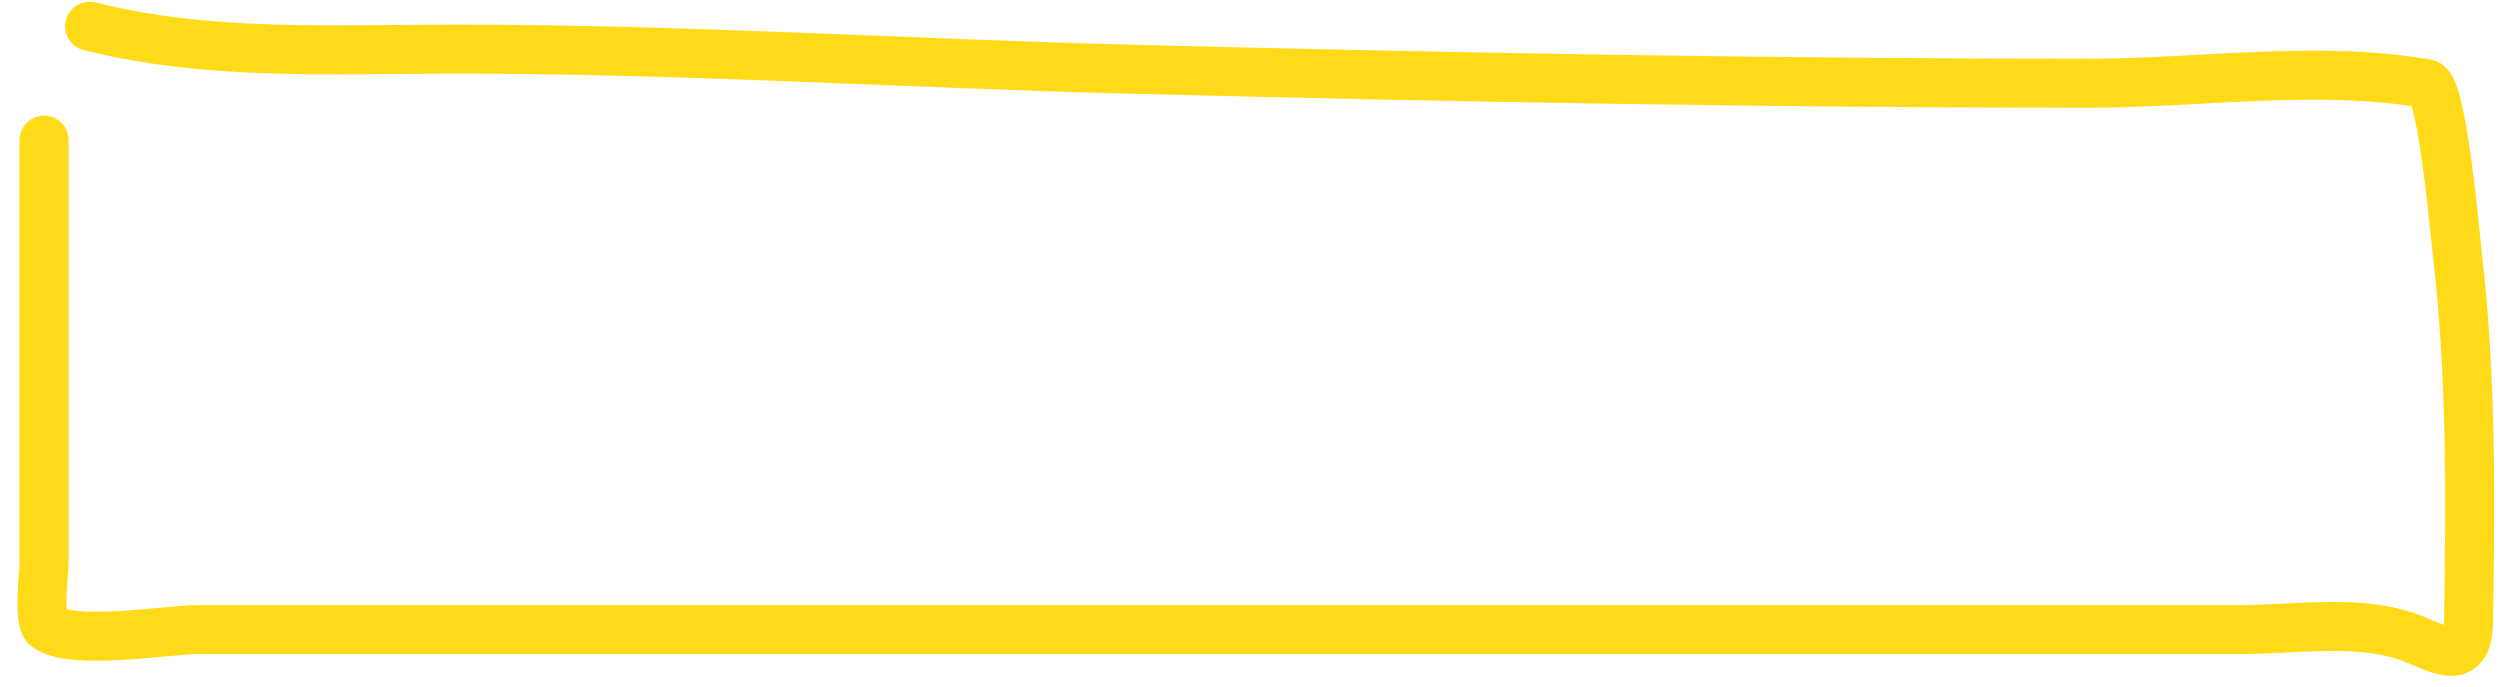
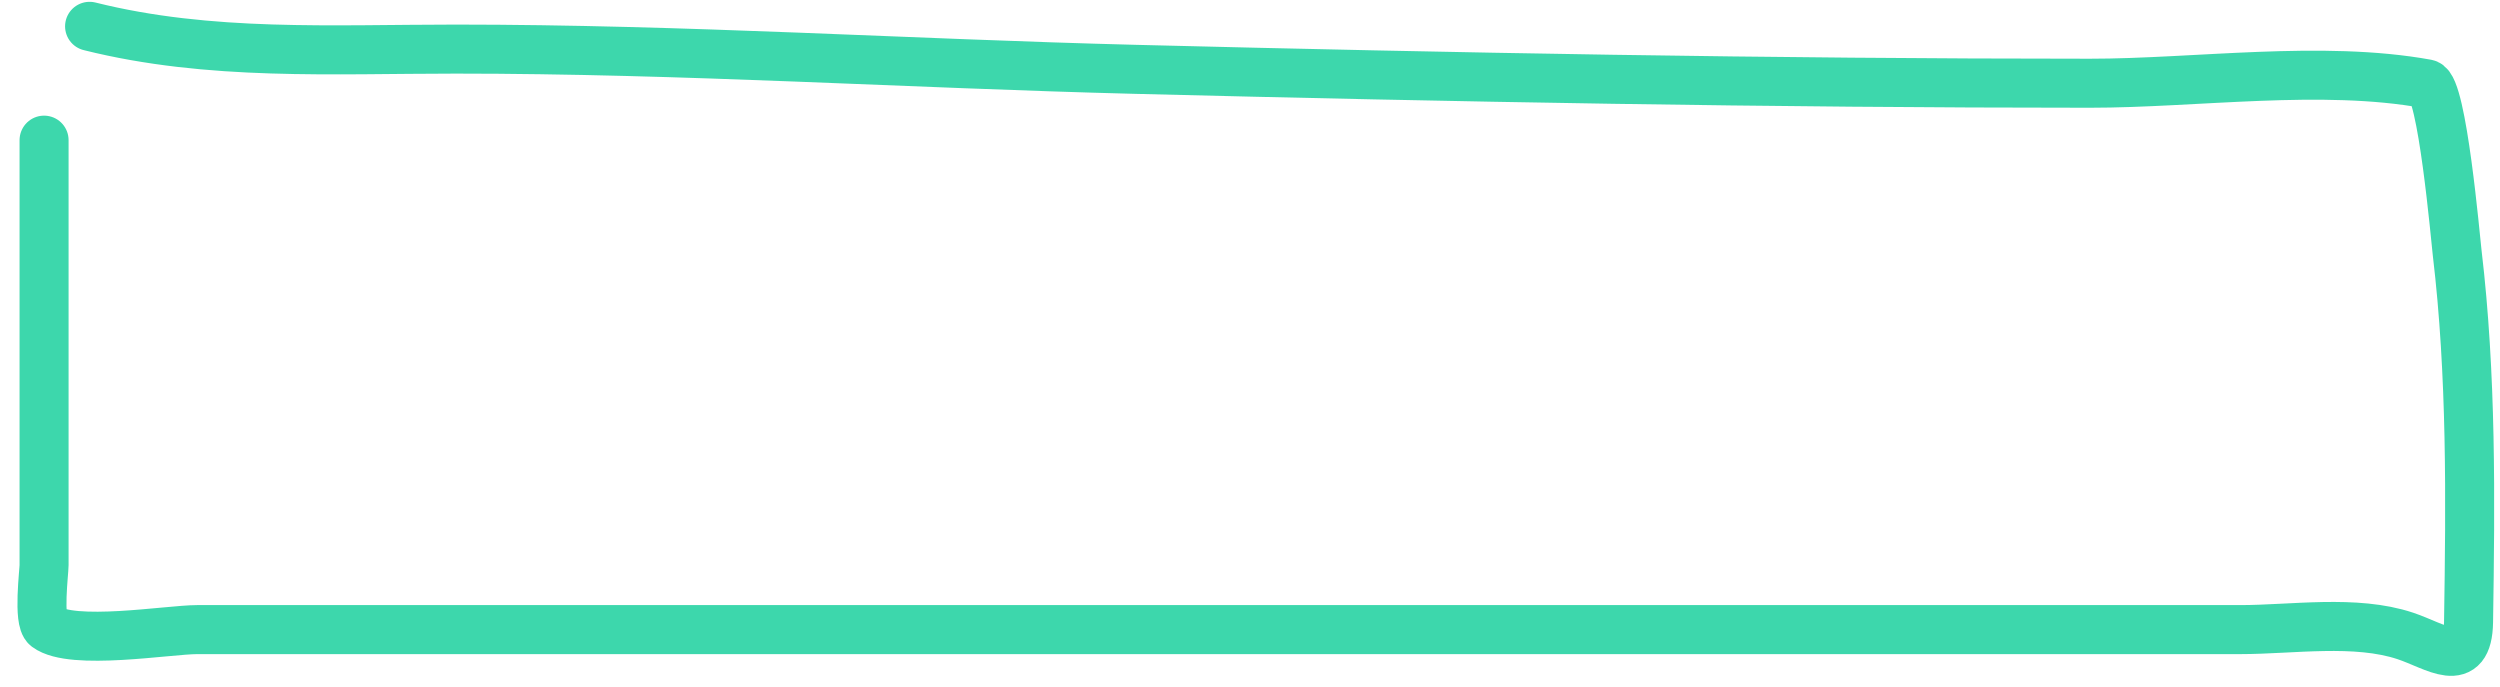
<svg xmlns="http://www.w3.org/2000/svg" width="102" height="28" viewBox="0 0 102 28" fill="none">
-   <path d="M1.798 5.718C1.798 11.498 1.798 17.277 1.798 23.056C1.798 23.333 1.548 25.32 1.901 25.585C2.935 26.36 6.883 25.688 8.042 25.688C24.949 25.688 41.857 25.688 58.765 25.688C69.644 25.688 80.523 25.688 91.403 25.688C93.508 25.688 96.103 25.268 98.137 25.946C99.388 26.363 100.685 27.376 100.717 25.378C100.795 20.367 100.844 15.292 100.252 10.311C100.184 9.739 99.643 3.537 99.014 3.422C94.715 2.641 89.615 3.396 85.262 3.396C72.298 3.396 59.288 3.155 46.329 2.829C37.059 2.595 27.868 2.003 18.594 2.003C13.573 2.003 8.558 2.3 3.655 1.074" stroke="#FFDA19" stroke-width="2" stroke-linecap="round" stroke-linejoin="round" />
+   <path d="M1.798 5.718C1.798 11.498 1.798 17.277 1.798 23.056C1.798 23.333 1.548 25.32 1.901 25.585C2.935 26.36 6.883 25.688 8.042 25.688C24.949 25.688 41.857 25.688 58.765 25.688C69.644 25.688 80.523 25.688 91.403 25.688C93.508 25.688 96.103 25.268 98.137 25.946C99.388 26.363 100.685 27.376 100.717 25.378C100.795 20.367 100.844 15.292 100.252 10.311C100.184 9.739 99.643 3.537 99.014 3.422C94.715 2.641 89.615 3.396 85.262 3.396C72.298 3.396 59.288 3.155 46.329 2.829C37.059 2.595 27.868 2.003 18.594 2.003C13.573 2.003 8.558 2.3 3.655 1.074" stroke="#3DD7AC" stroke-width="2" stroke-linecap="round" stroke-linejoin="round" />
</svg>
